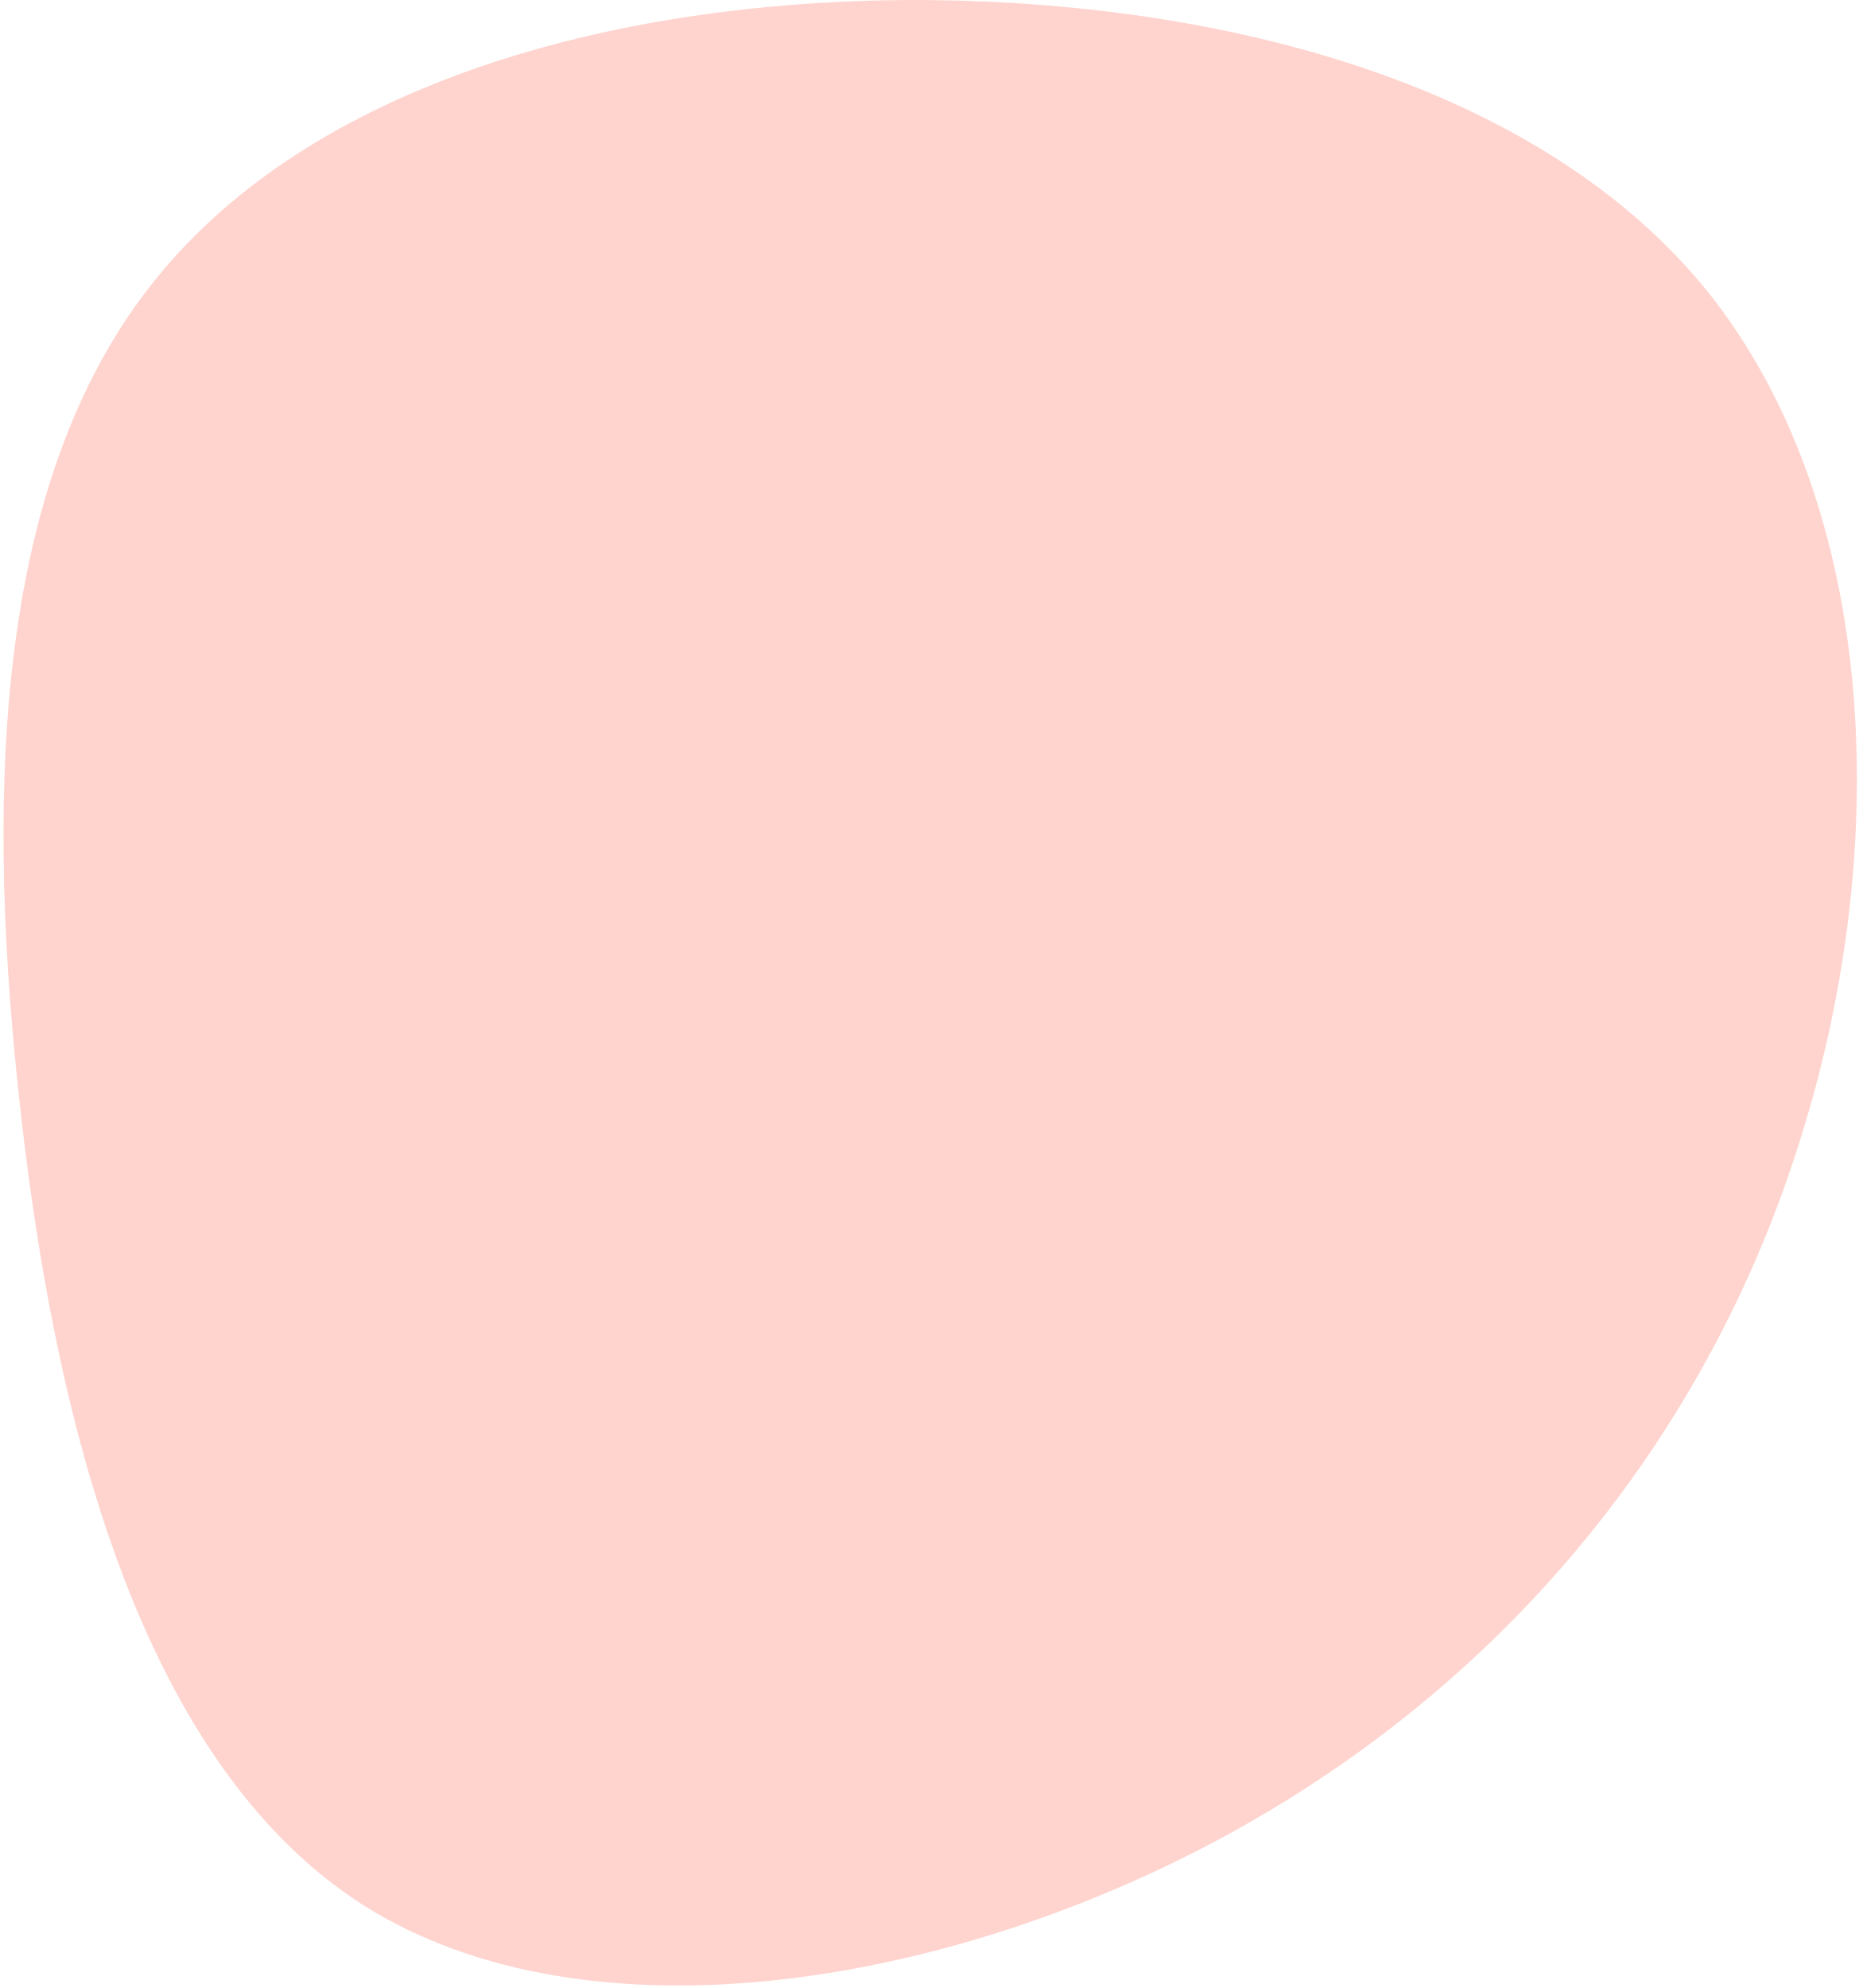
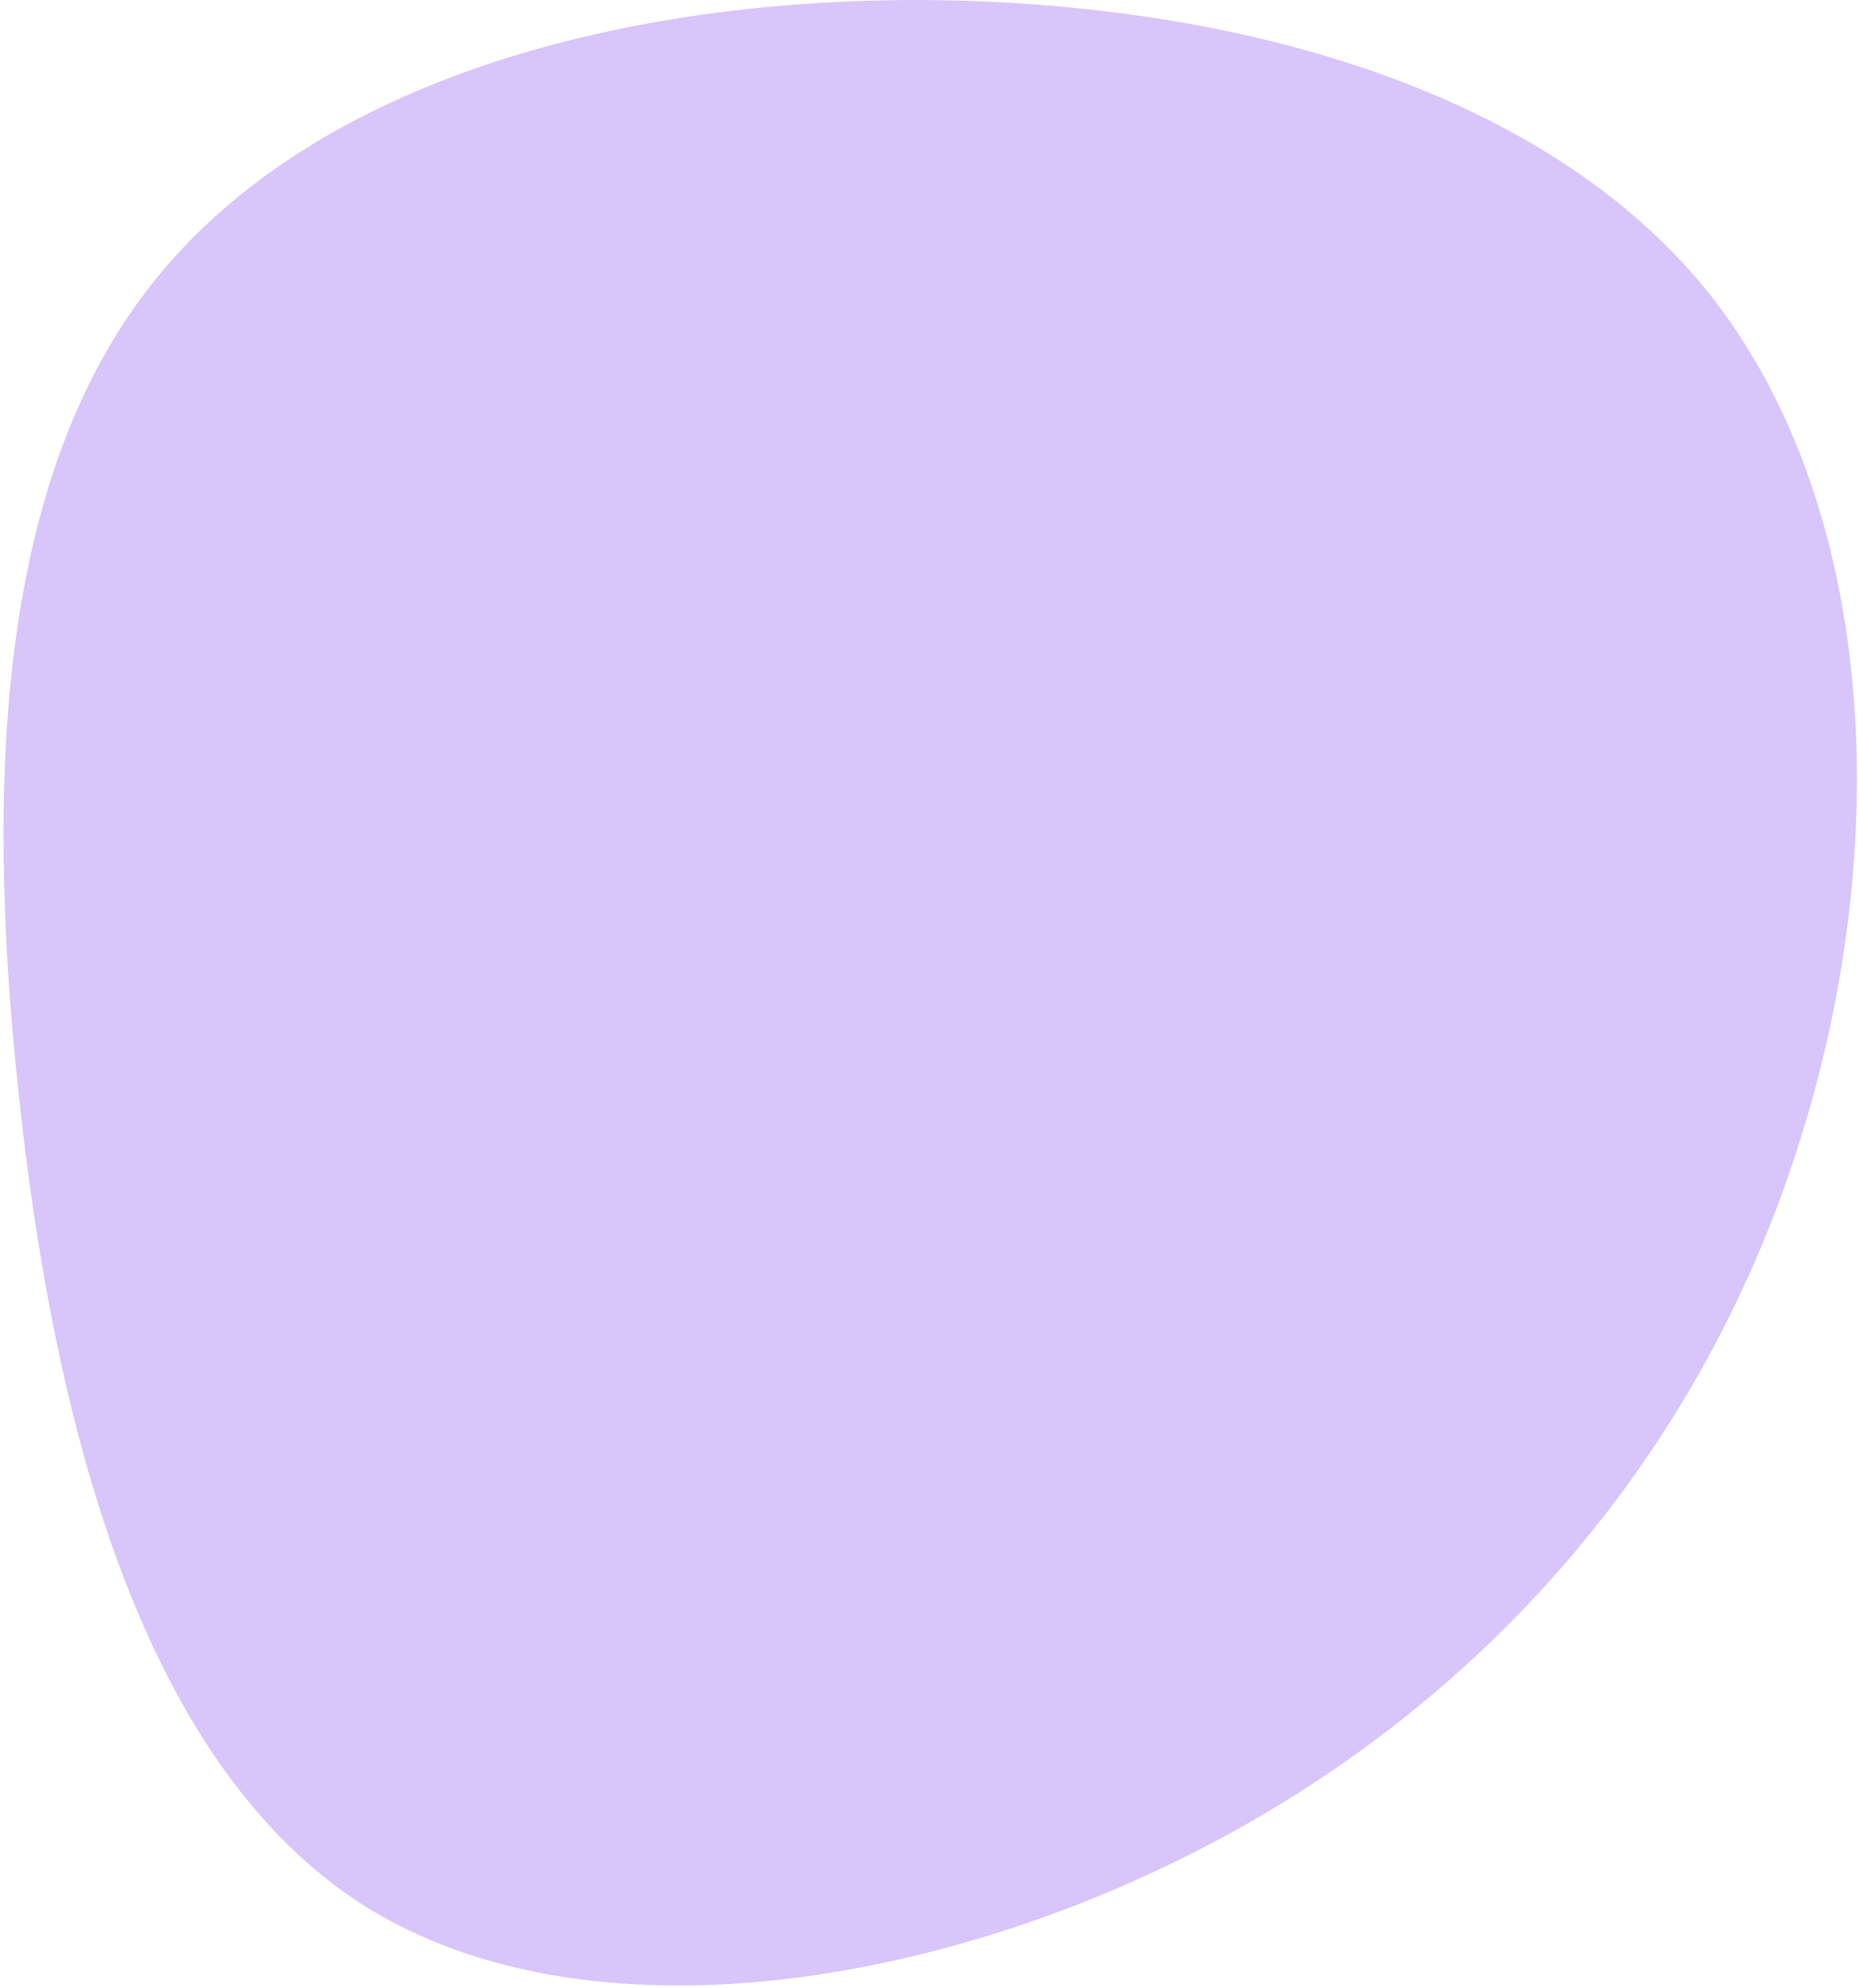
<svg xmlns="http://www.w3.org/2000/svg" width="459" height="491" viewBox="0 0 459 491" fill="none">
-   <path d="M304.32 452.526C235.082 490.701 145.401 505.671 89.759 470.553C34.206 435.103 13.022 349.654 4.574 269.744C-3.963 190.165 0.235 116.126 38.474 68.935C76.802 21.414 149.679 0.168 225.796 0C301.493 0.074 380.607 20.563 422.153 72.468C463.611 124.704 467.59 208.026 445.016 280.332C422.685 353.059 373.559 414.35 304.32 452.526Z" fill="#FE705A" fill-opacity="0.3" />
+   <path d="M304.32 452.526C235.082 490.701 145.401 505.671 89.759 470.553C34.206 435.103 13.022 349.654 4.574 269.744C-3.963 190.165 0.235 116.126 38.474 68.935C76.802 21.414 149.679 0.168 225.796 0C301.493 0.074 380.607 20.563 422.153 72.468C463.611 124.704 467.59 208.026 445.016 280.332C422.685 353.059 373.559 414.35 304.32 452.526Z" fill="#7C3CEC" fill-opacity="0.3" />
</svg>
